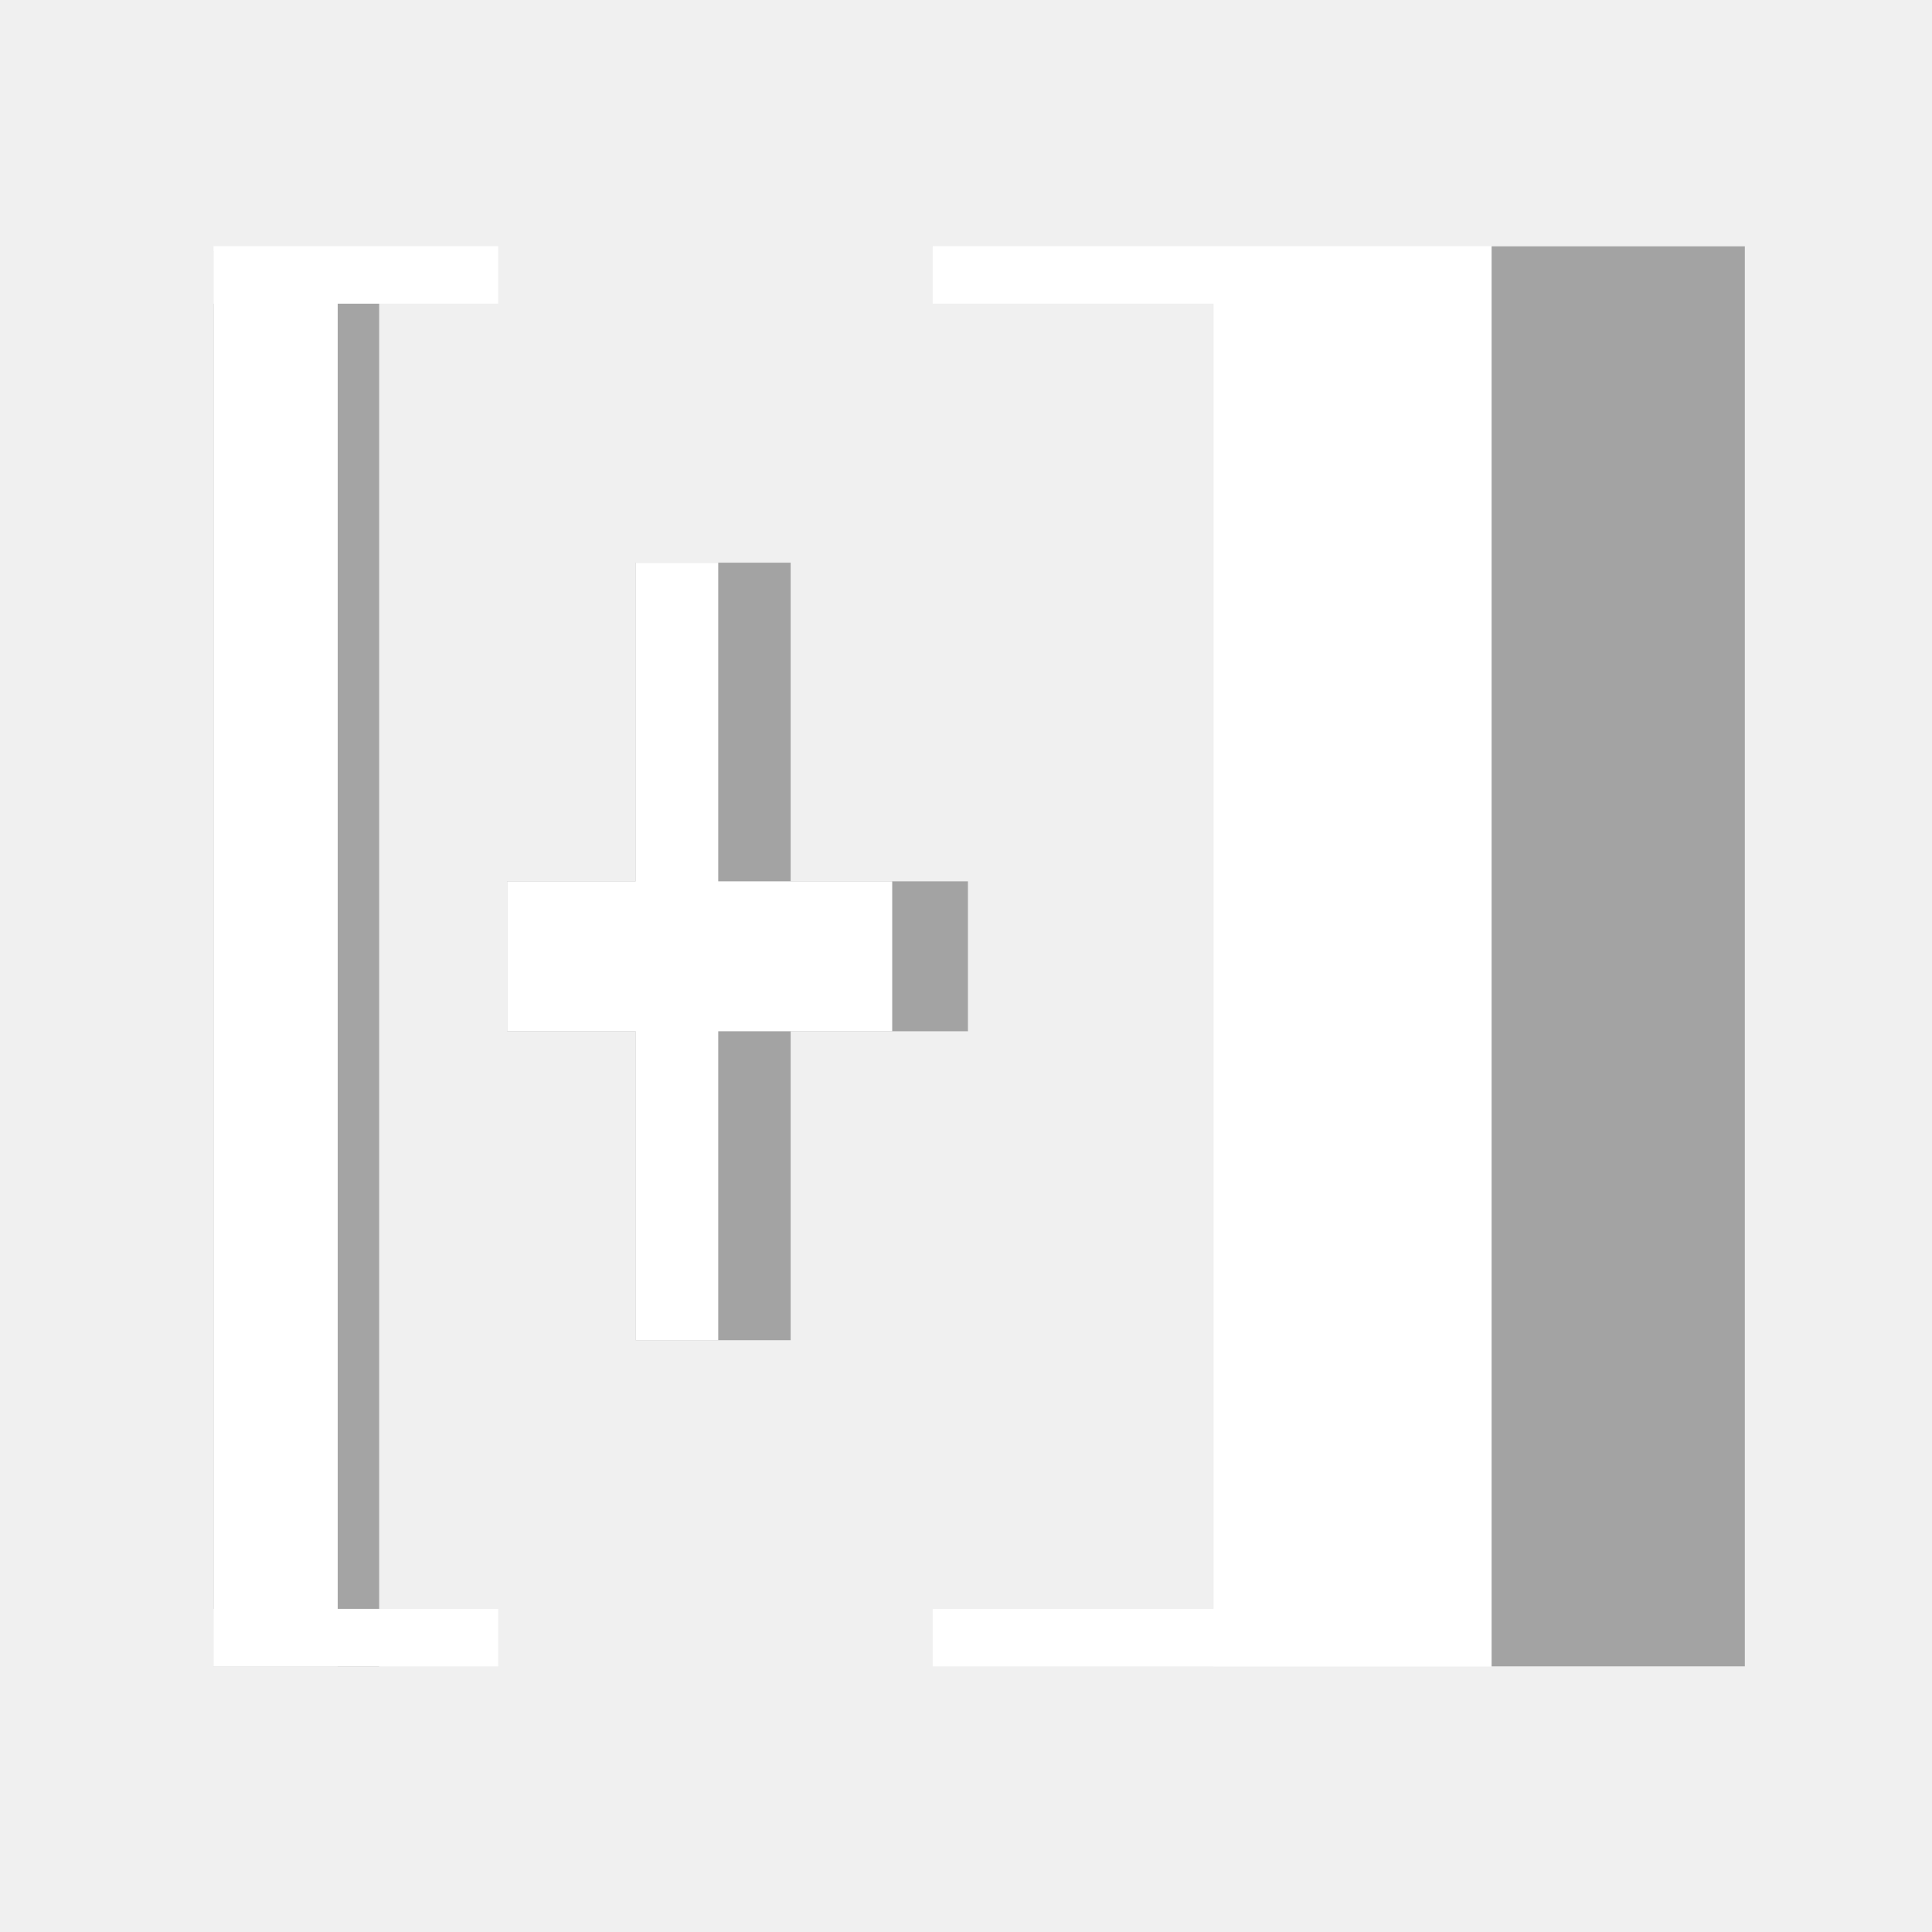
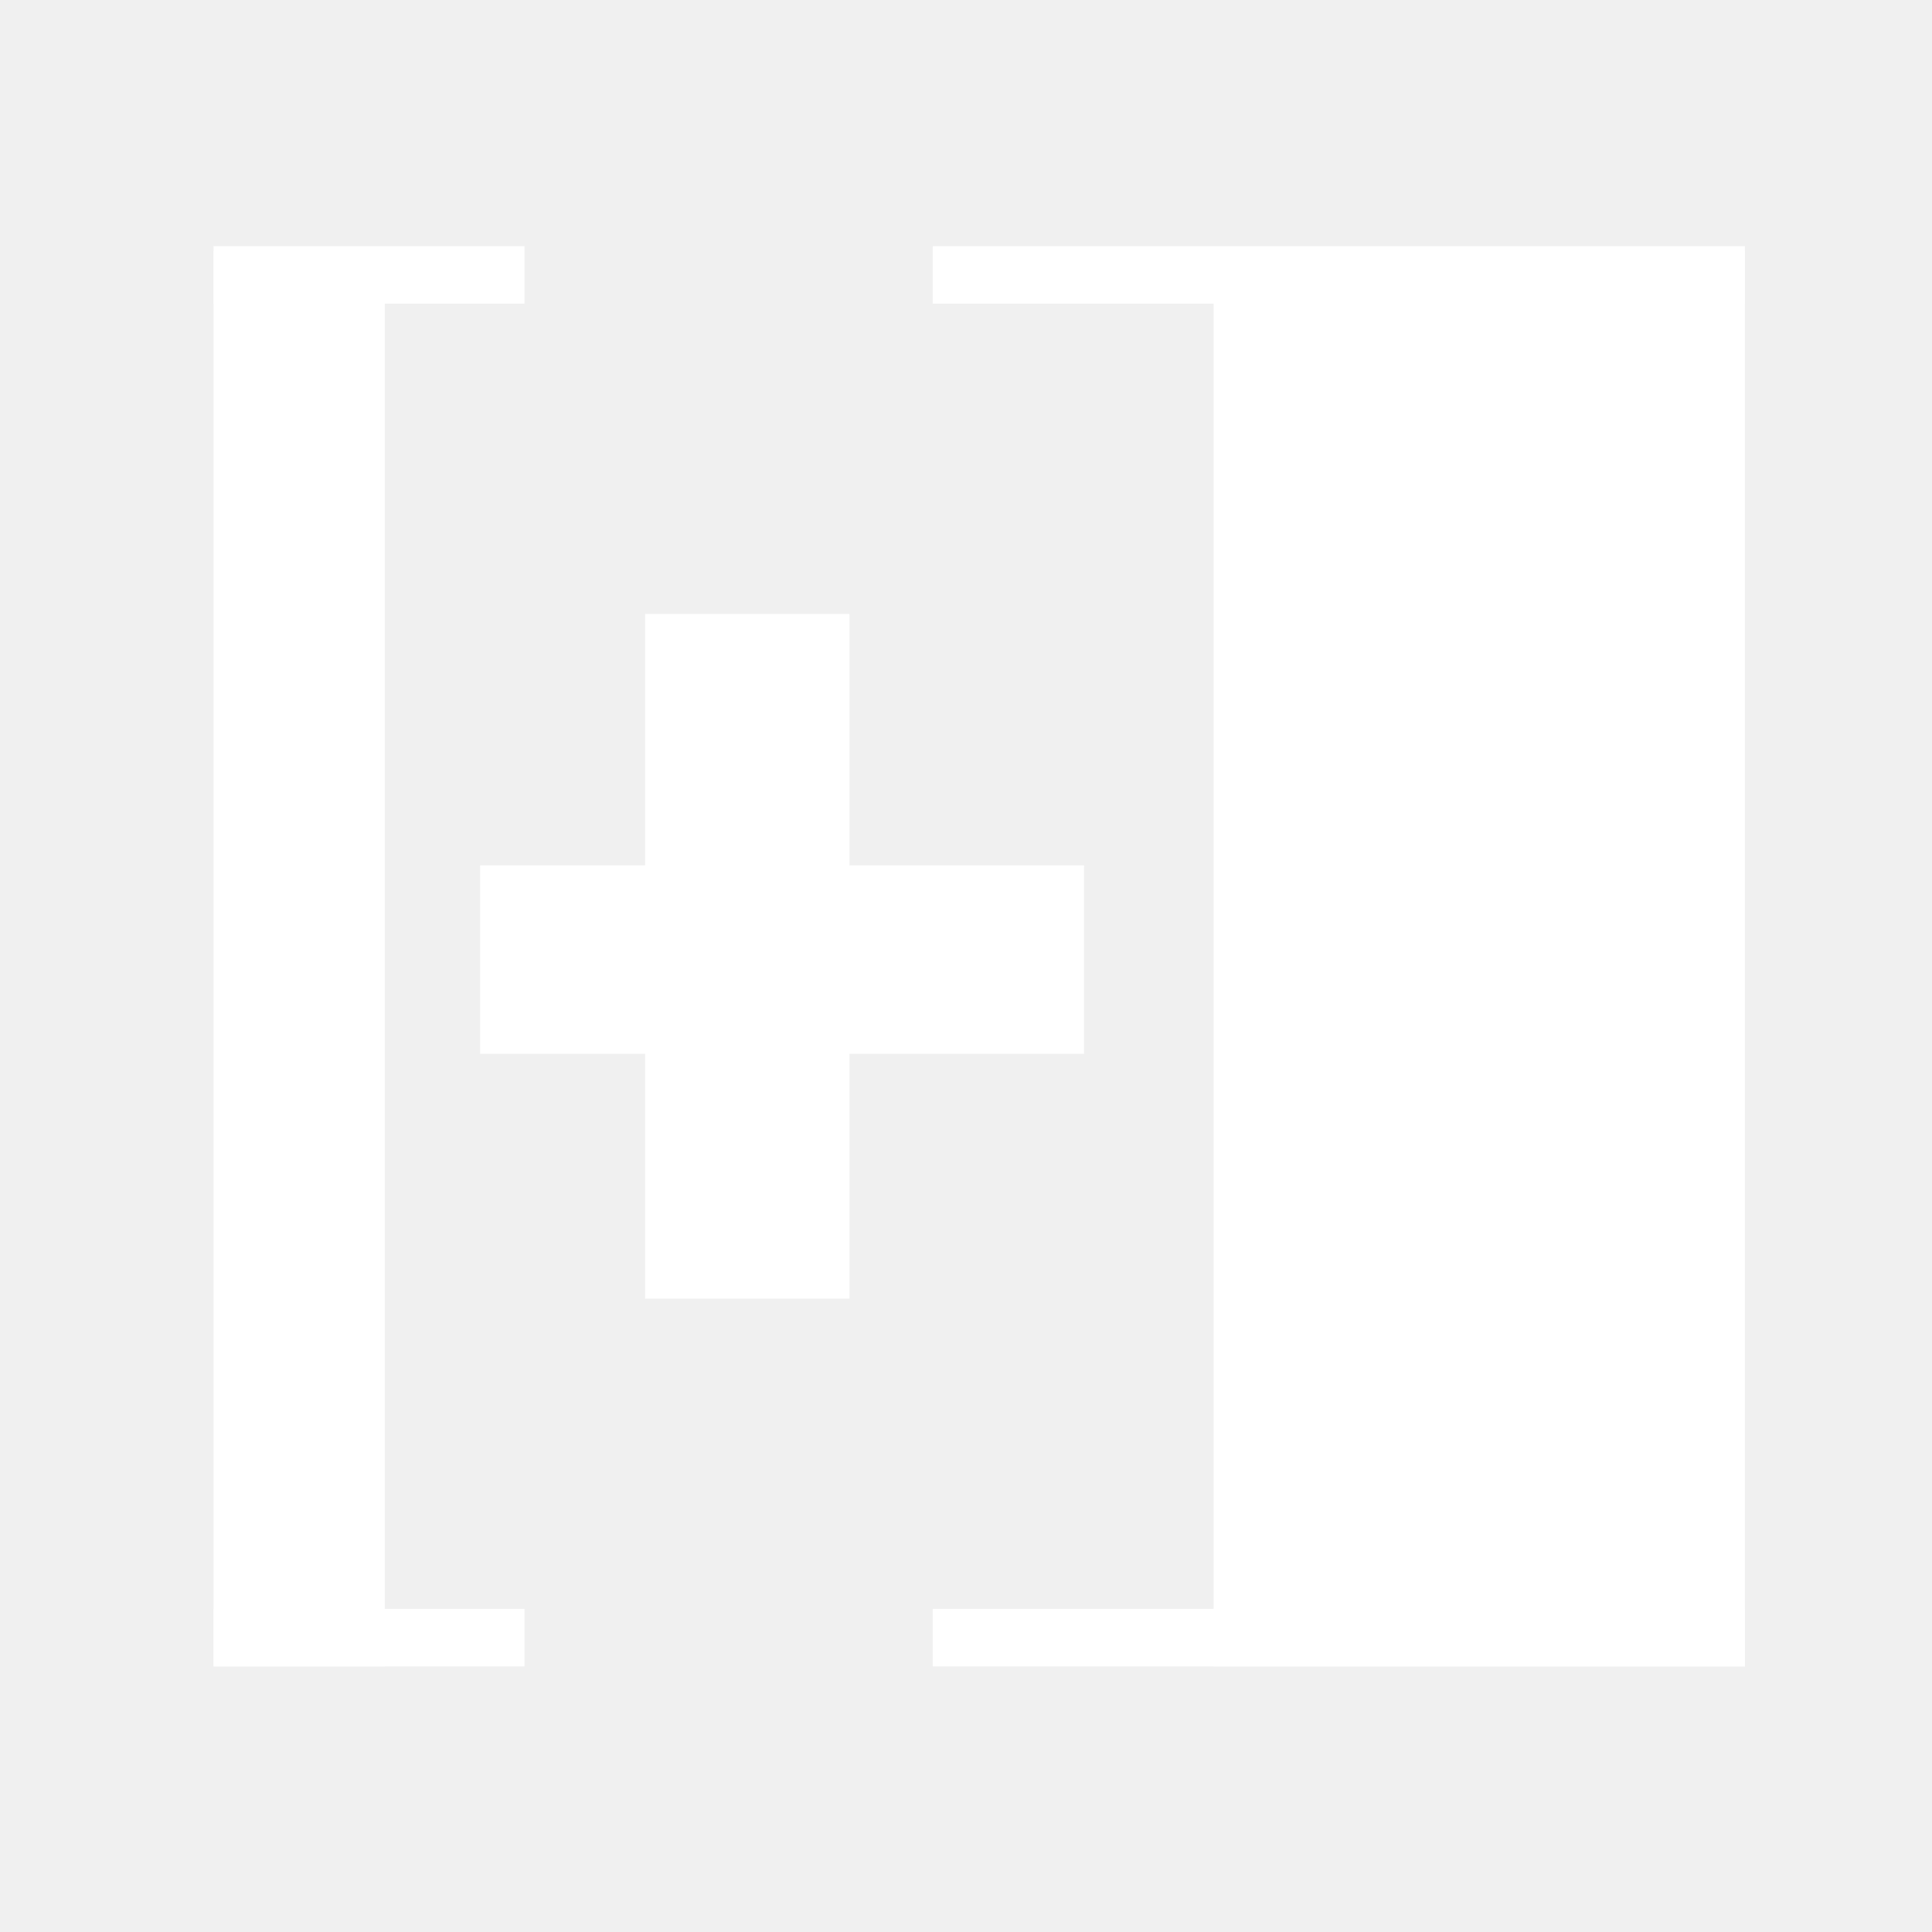
<svg xmlns="http://www.w3.org/2000/svg" height="100%" stroke-miterlimit="10" style="fill-rule:nonzero;clip-rule:evenodd;stroke-linecap:round;stroke-linejoin:round;" version="1.1" viewBox="0 0 400 400" width="100%" xml:space="preserve">
  <defs />
-   <g id="图层-2" visibility="hidden">
-     <path d="M0 0L400 0L400 400L0 400L0 0Z" fill="#2a2a2a" fill-rule="nonzero" opacity="1" stroke="none" />
+   <g opacity="1">
+     <path d="M251.26 52.041L361.254 52.041L361.254 345.012L251.26 345.012L251.26 52.041Z" fill="#ffffff" fill-rule="nonzero" opacity="1" stroke="none" />
+     <path d="M193.113 50.965L361.254 50.965L361.254 62.872L193.113 62.872L193.113 50.965Z" fill="#ffffff" fill-rule="nonzero" opacity="1" stroke="none" />
+     <path d="M193.113 333.105L361.254 333.105L361.254 345.012L193.113 345.012L193.113 333.105Z" fill="#ffffff" fill-rule="nonzero" opacity="1" stroke="none" />
  </g>
-   <g id="图层-1">
-     <path d="M105 182.467L200.404 182.467L200.404 213.509L105 213.509L105 182.467Z" fill="#a3a3a3" fill-rule="nonzero" opacity="1" stroke="none" />
-     <path d="M78.504 345.012L44.216 345.012L44.216 52.041L78.504 52.041L78.504 345.012Z" fill="#a3a3a3" fill-rule="nonzero" opacity="0.986" stroke="none" />
-     <path d="M131.598 116.499L163.698 116.499L163.698 277.477L131.598 277.477L131.598 116.499Z" fill="#a3a3a3" fill-rule="nonzero" opacity="1" stroke="none" />
-     <g opacity="1">
-       <path d="M251.26 52.041L361.254 52.041L361.254 345.012L251.26 345.012L251.26 52.041Z" fill="#ffffff" fill-rule="nonzero" opacity="1" stroke="none" />
-       <path d="M193.113 50.965L361.254 50.965L361.254 62.872L193.113 62.872L193.113 50.965Z" fill="#ffffff" fill-rule="nonzero" opacity="1" stroke="none" />
-       <path d="M193.113 333.105L361.254 333.105L361.254 345.012L193.113 345.012L193.113 333.105Z" fill="#ffffff" fill-rule="nonzero" opacity="1" stroke="none" />
-     </g>
-     <g opacity="1">
-       <path d="M69.918 345.012L44.216 345.012L44.216 52.041L69.918 52.041L69.918 345.012Z" fill="#ffffff" fill-rule="nonzero" opacity="1" stroke="none" />
-       <path d="M103.142 62.872L44.216 62.872L44.216 50.965L103.142 50.965L103.142 62.872Z" fill="#ffffff" fill-rule="nonzero" opacity="1" stroke="none" />
-       <path d="M103.142 345.012L44.216 345.012L44.216 333.105L103.142 333.105L103.142 345.012Z" fill="#ffffff" fill-rule="nonzero" opacity="1" stroke="none" />
-     </g>
-     <path d="M105 182.467L184.722 182.467L184.722 213.509L105 213.509L105 182.467Z" fill="#ffffff" fill-rule="nonzero" opacity="1" stroke="none" />
-     <path d="M131.598 116.499L148.702 116.499L148.702 277.477L131.598 277.477L131.598 116.499Z" fill="#ffffff" fill-rule="nonzero" opacity="1" stroke="none" />
-     <path d="M308.822 50.991L361.254 50.991L361.254 345.012L308.822 345.012L308.822 50.991Z" fill="#a3a3a3" fill-rule="nonzero" opacity="1" stroke="none" />
+   <g opacity="1">
+     <path d="M79.674 345.012L44.216 345.012L44.216 52.041L79.674 52.041L79.674 345.012Z" fill="#ffffff" fill-rule="nonzero" opacity="1" stroke="none" />
+     <path d="M108.587 62.872L44.216 62.872L44.216 50.965L108.587 50.965L108.587 62.872Z" fill="#ffffff" fill-rule="nonzero" opacity="1" stroke="none" />
+     <path d="M108.587 345.012L44.216 345.012L44.216 333.105L108.587 333.105L108.587 345.012Z" fill="#ffffff" fill-rule="nonzero" opacity="1" stroke="none" />
  </g>
+   <path d="M99.402 179.172L224.437 179.172L224.437 218.177L99.402 218.177L99.402 179.172Z" fill="#ffffff" fill-rule="nonzero" opacity="1" stroke="none" />
+   <path d="M133.553 127.116L175.869 127.116L175.869 268.86L133.553 268.86L133.553 127.116Z" fill="#ffffff" fill-rule="nonzero" opacity="1" stroke="none" />
</svg>
